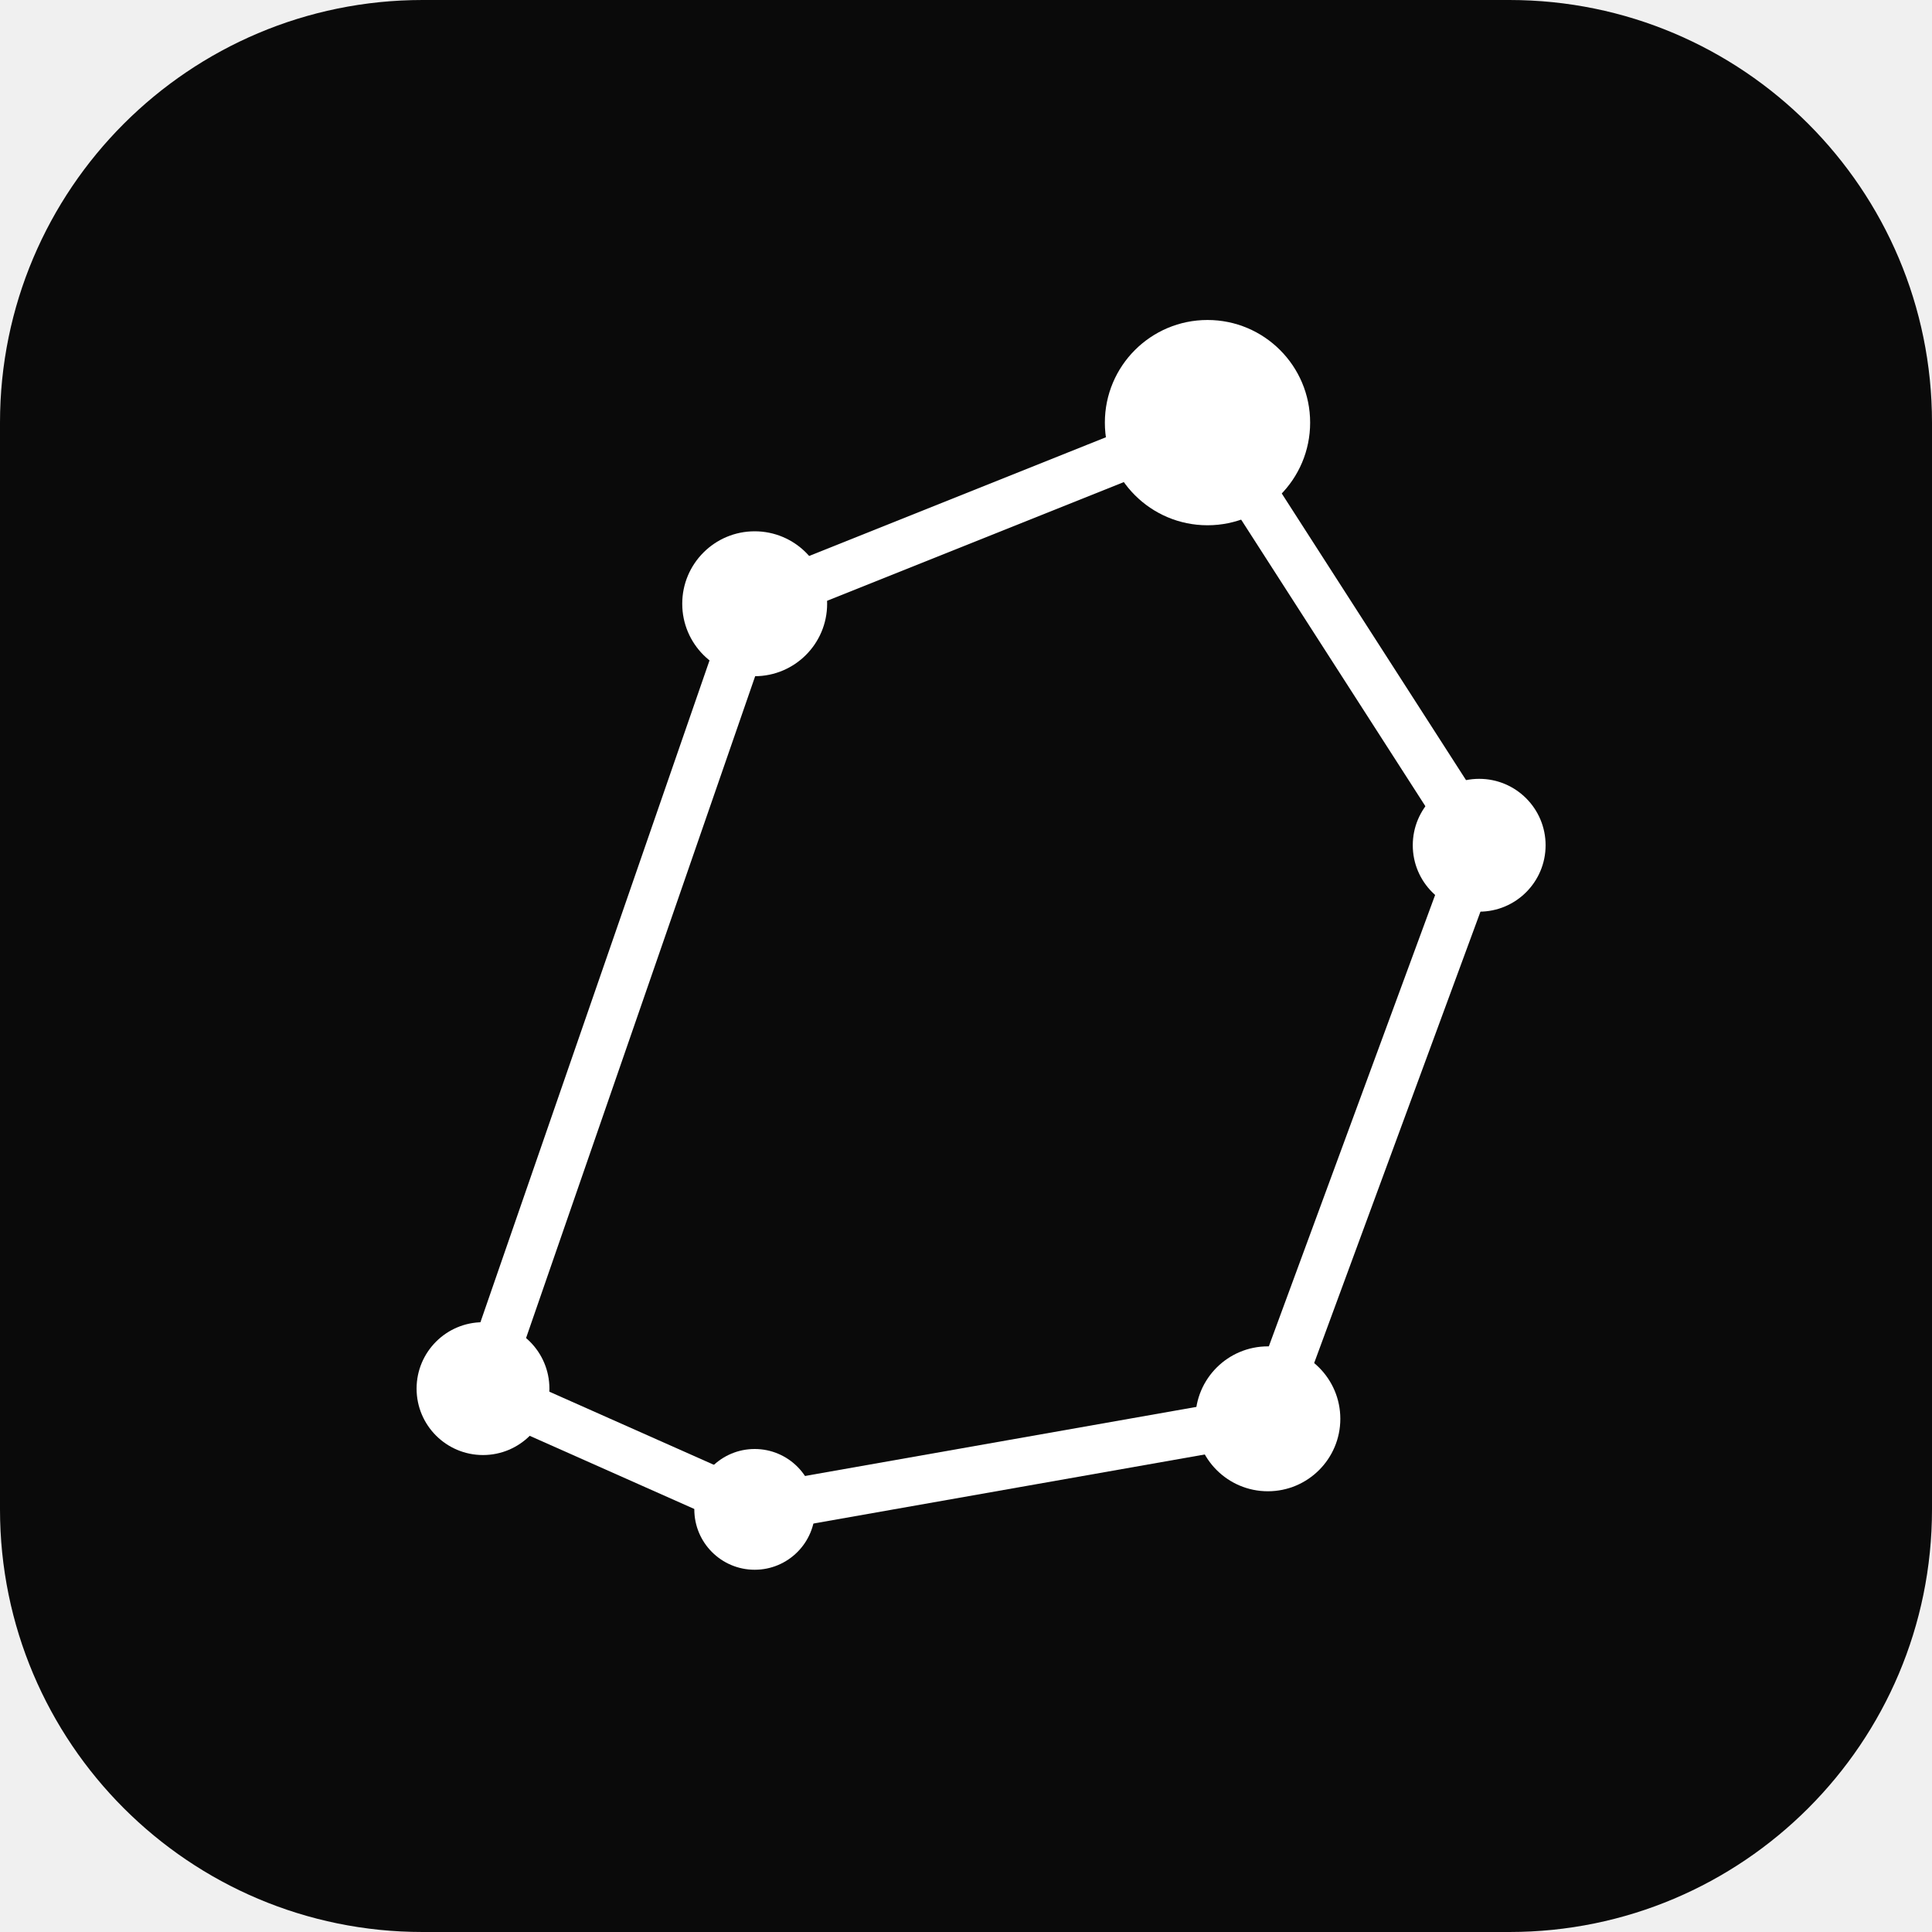
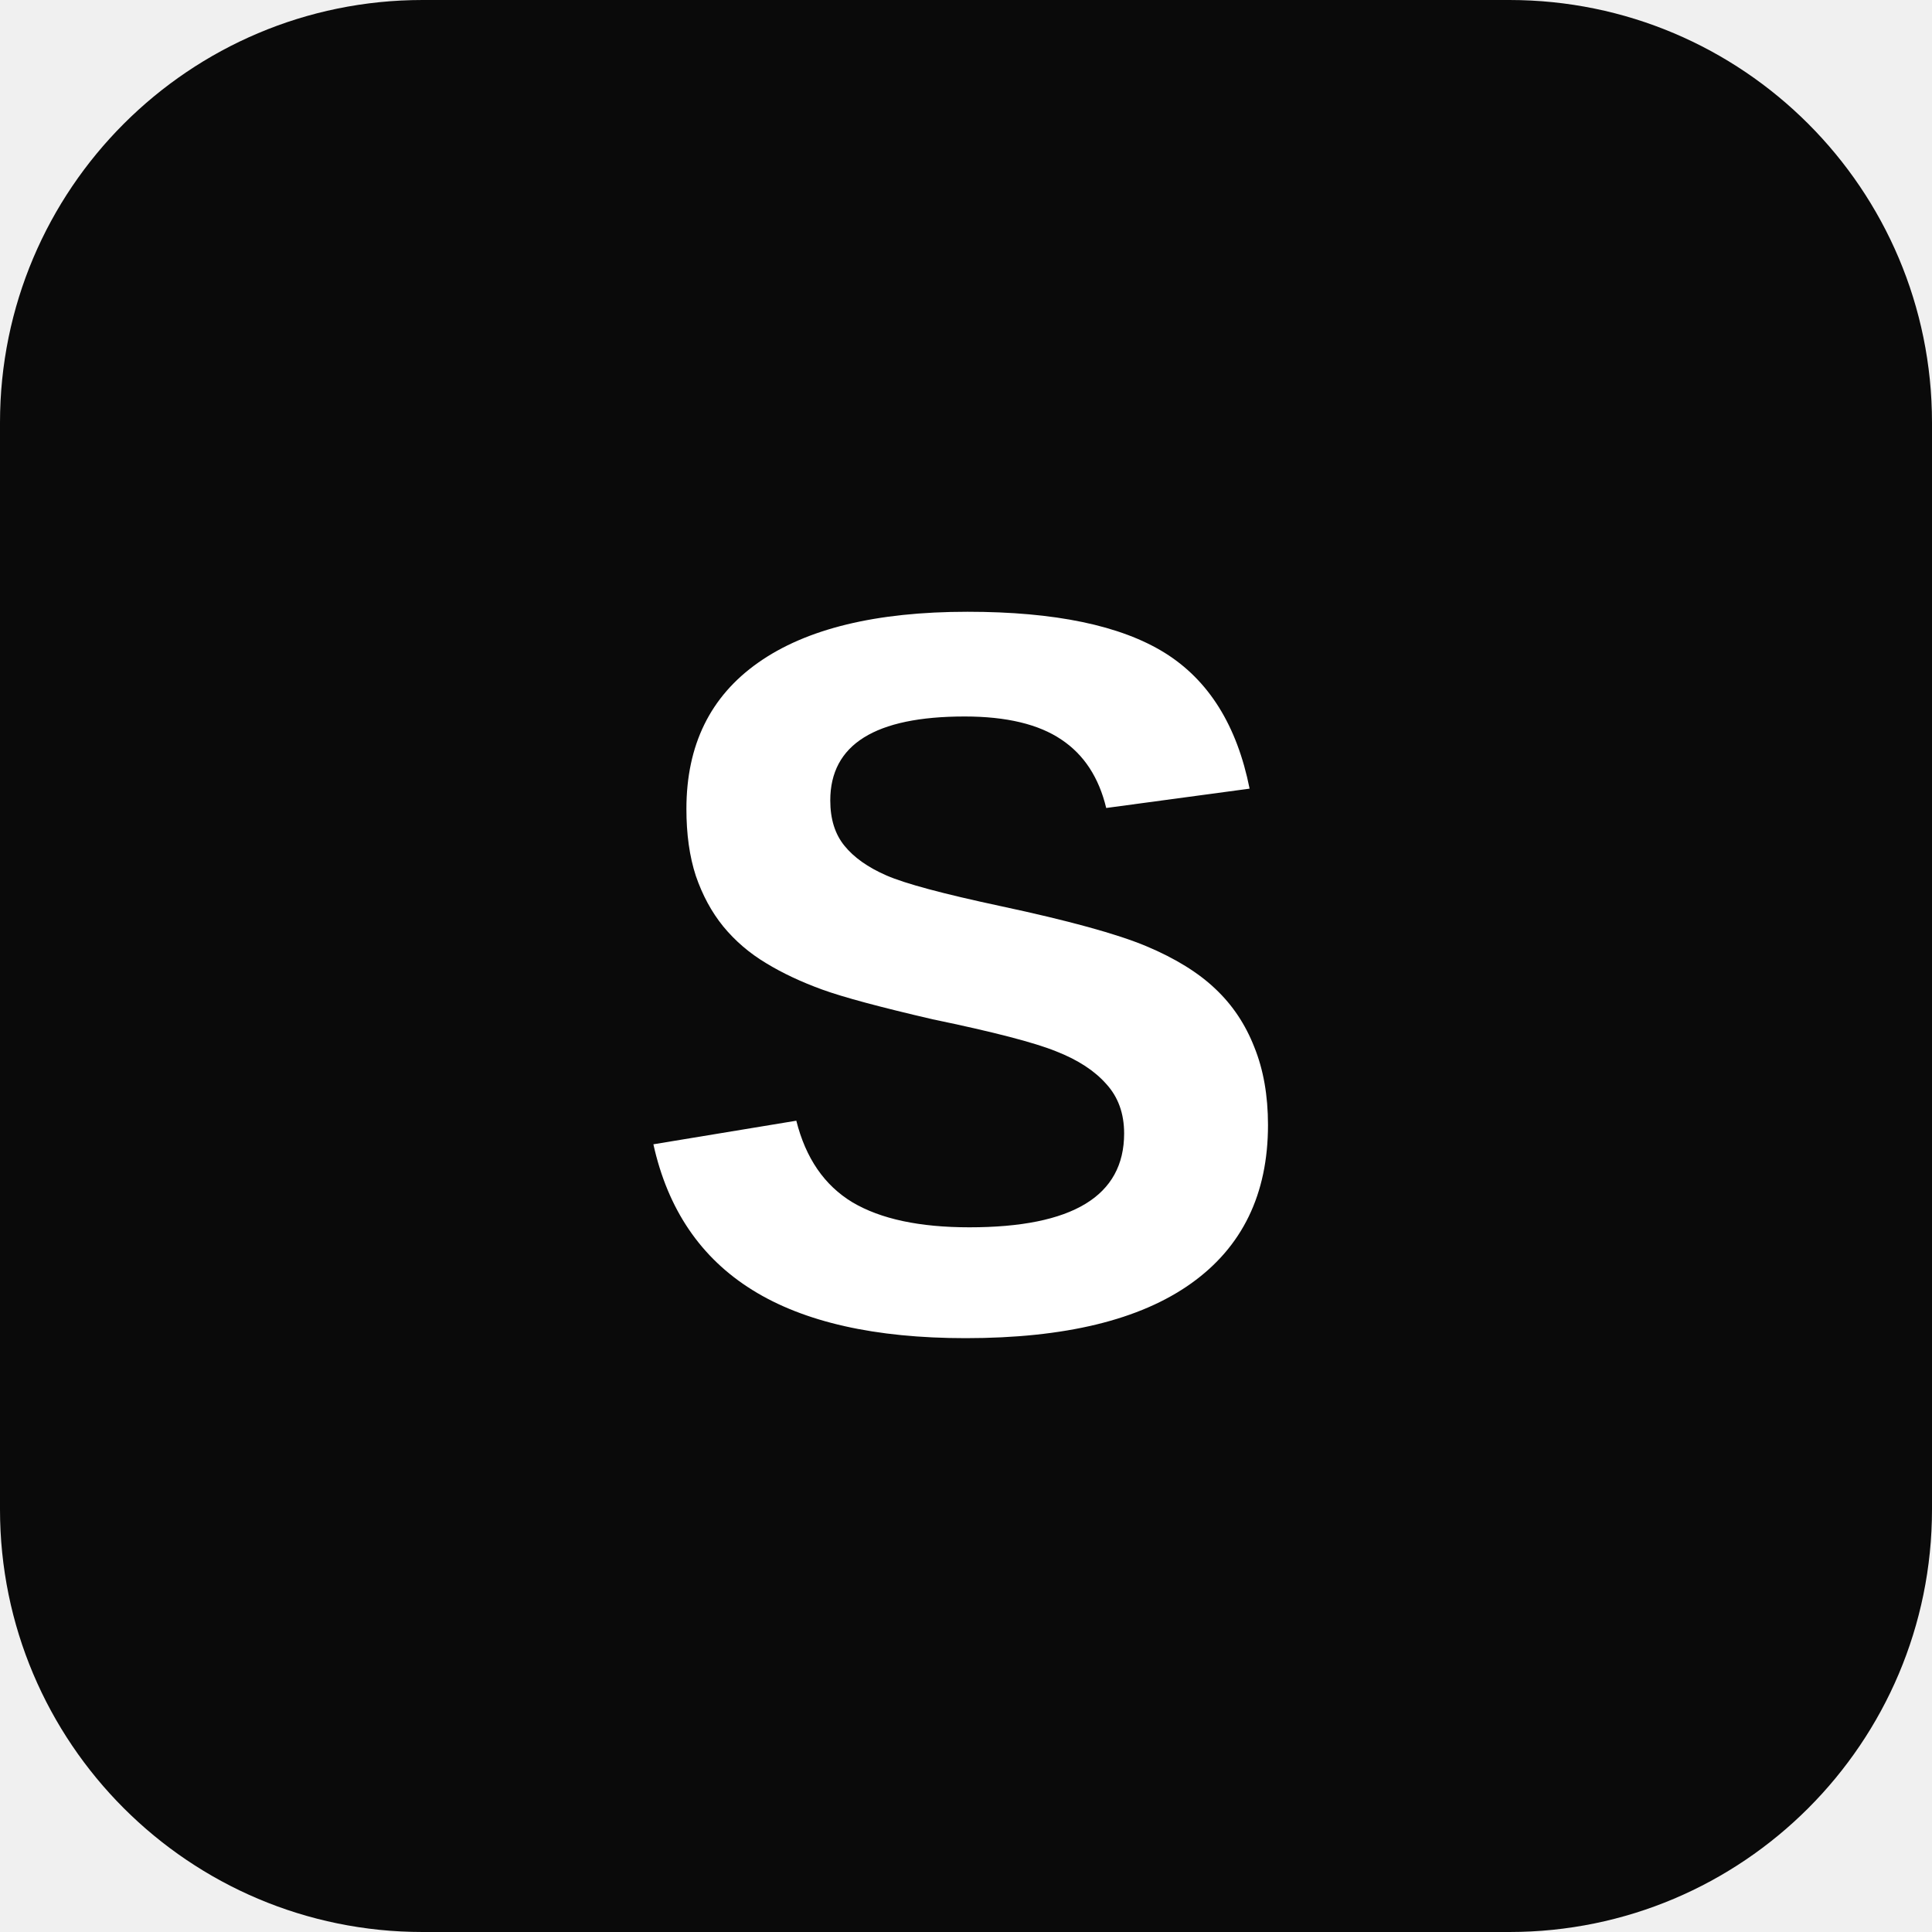
<svg xmlns="http://www.w3.org/2000/svg" viewBox="0 0 64 64">
  <rect width="64" height="64" rx="14" fill="#0A0A0A" />
-   <g stroke="#FFFFFF" stroke-width="1.6" fill="none">
-     <path d="M16 46 L25 20 L40 14 L49 28 L42 47 L25 50 Z" />
-   </g>
-   <g fill="#FFFFFF">
-     <circle cx="16" cy="46" r="2.2" />
-     <circle cx="25" cy="20" r="2.4" />
-     <circle cx="40" cy="14" r="3.4" />
-     <circle cx="49" cy="28" r="2.2" />
-     <circle cx="42" cy="47" r="2.4" />
-     <circle cx="25" cy="50" r="2" />
-   </g>
+   <text x="32" y="44" font-family="Arial, Helvetica, sans-serif" font-size="34" font-weight="700" fill="#FFFFFF" text-anchor="middle">S</text>
</svg>
